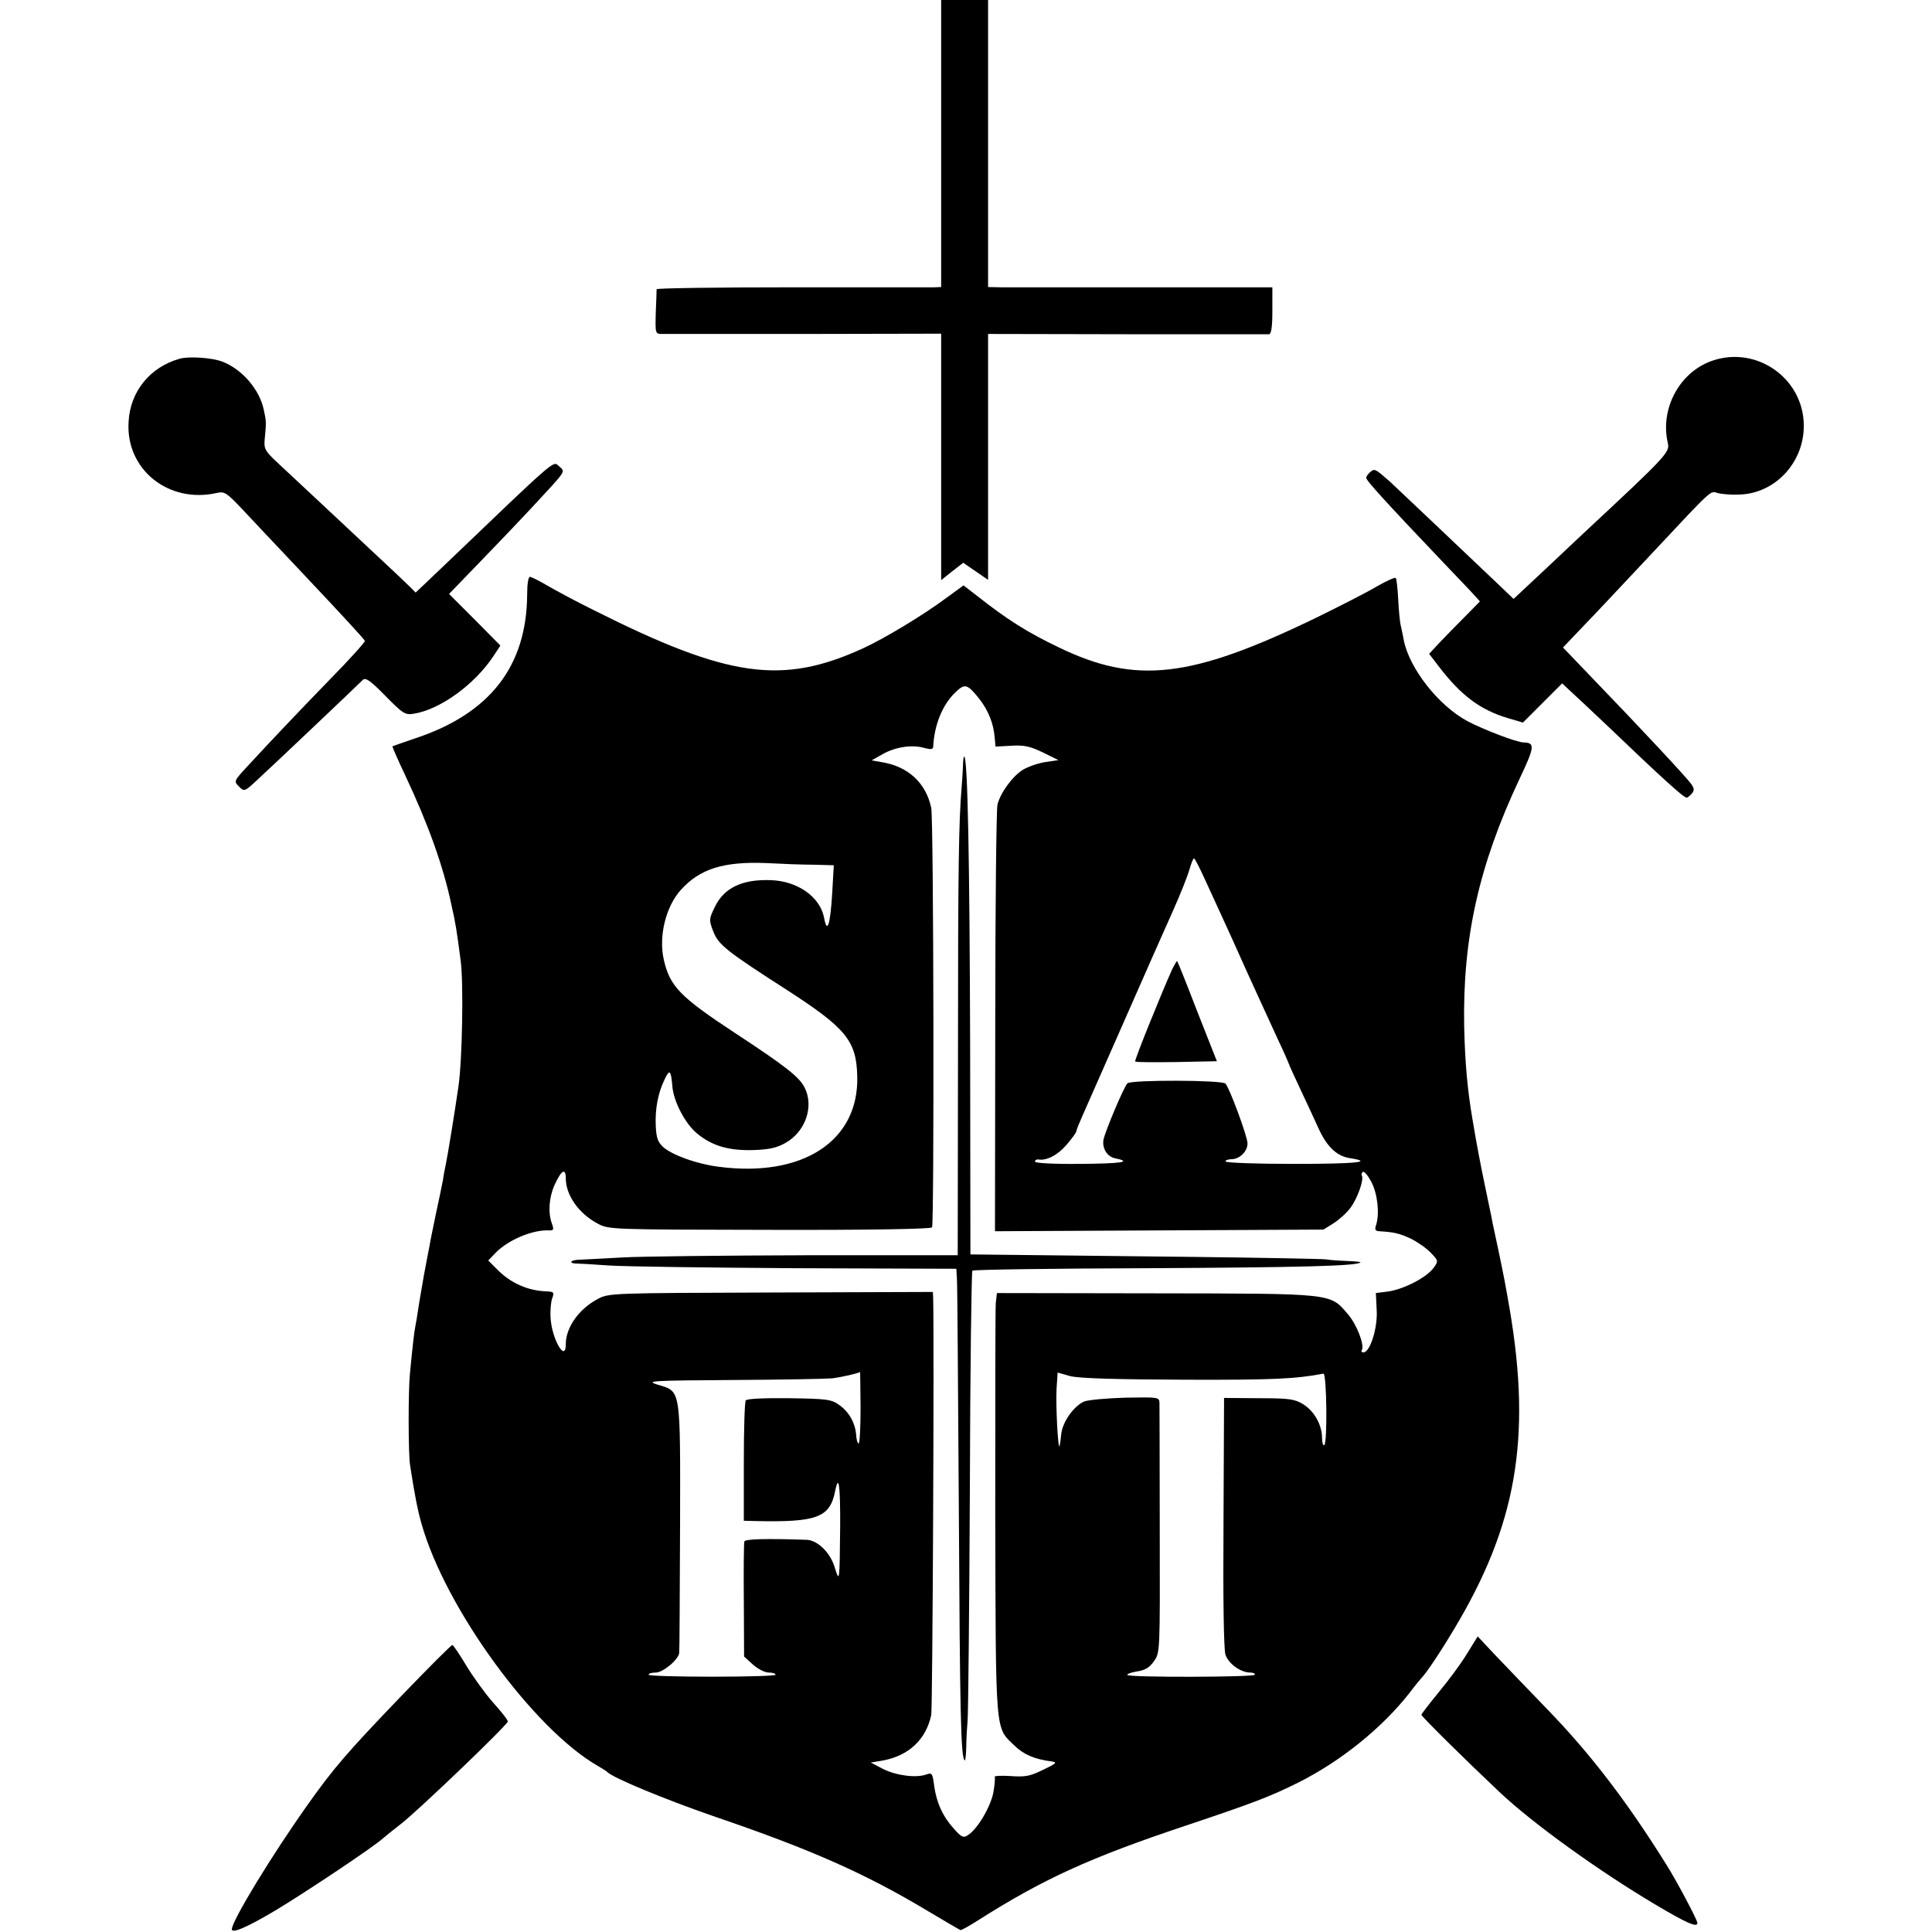
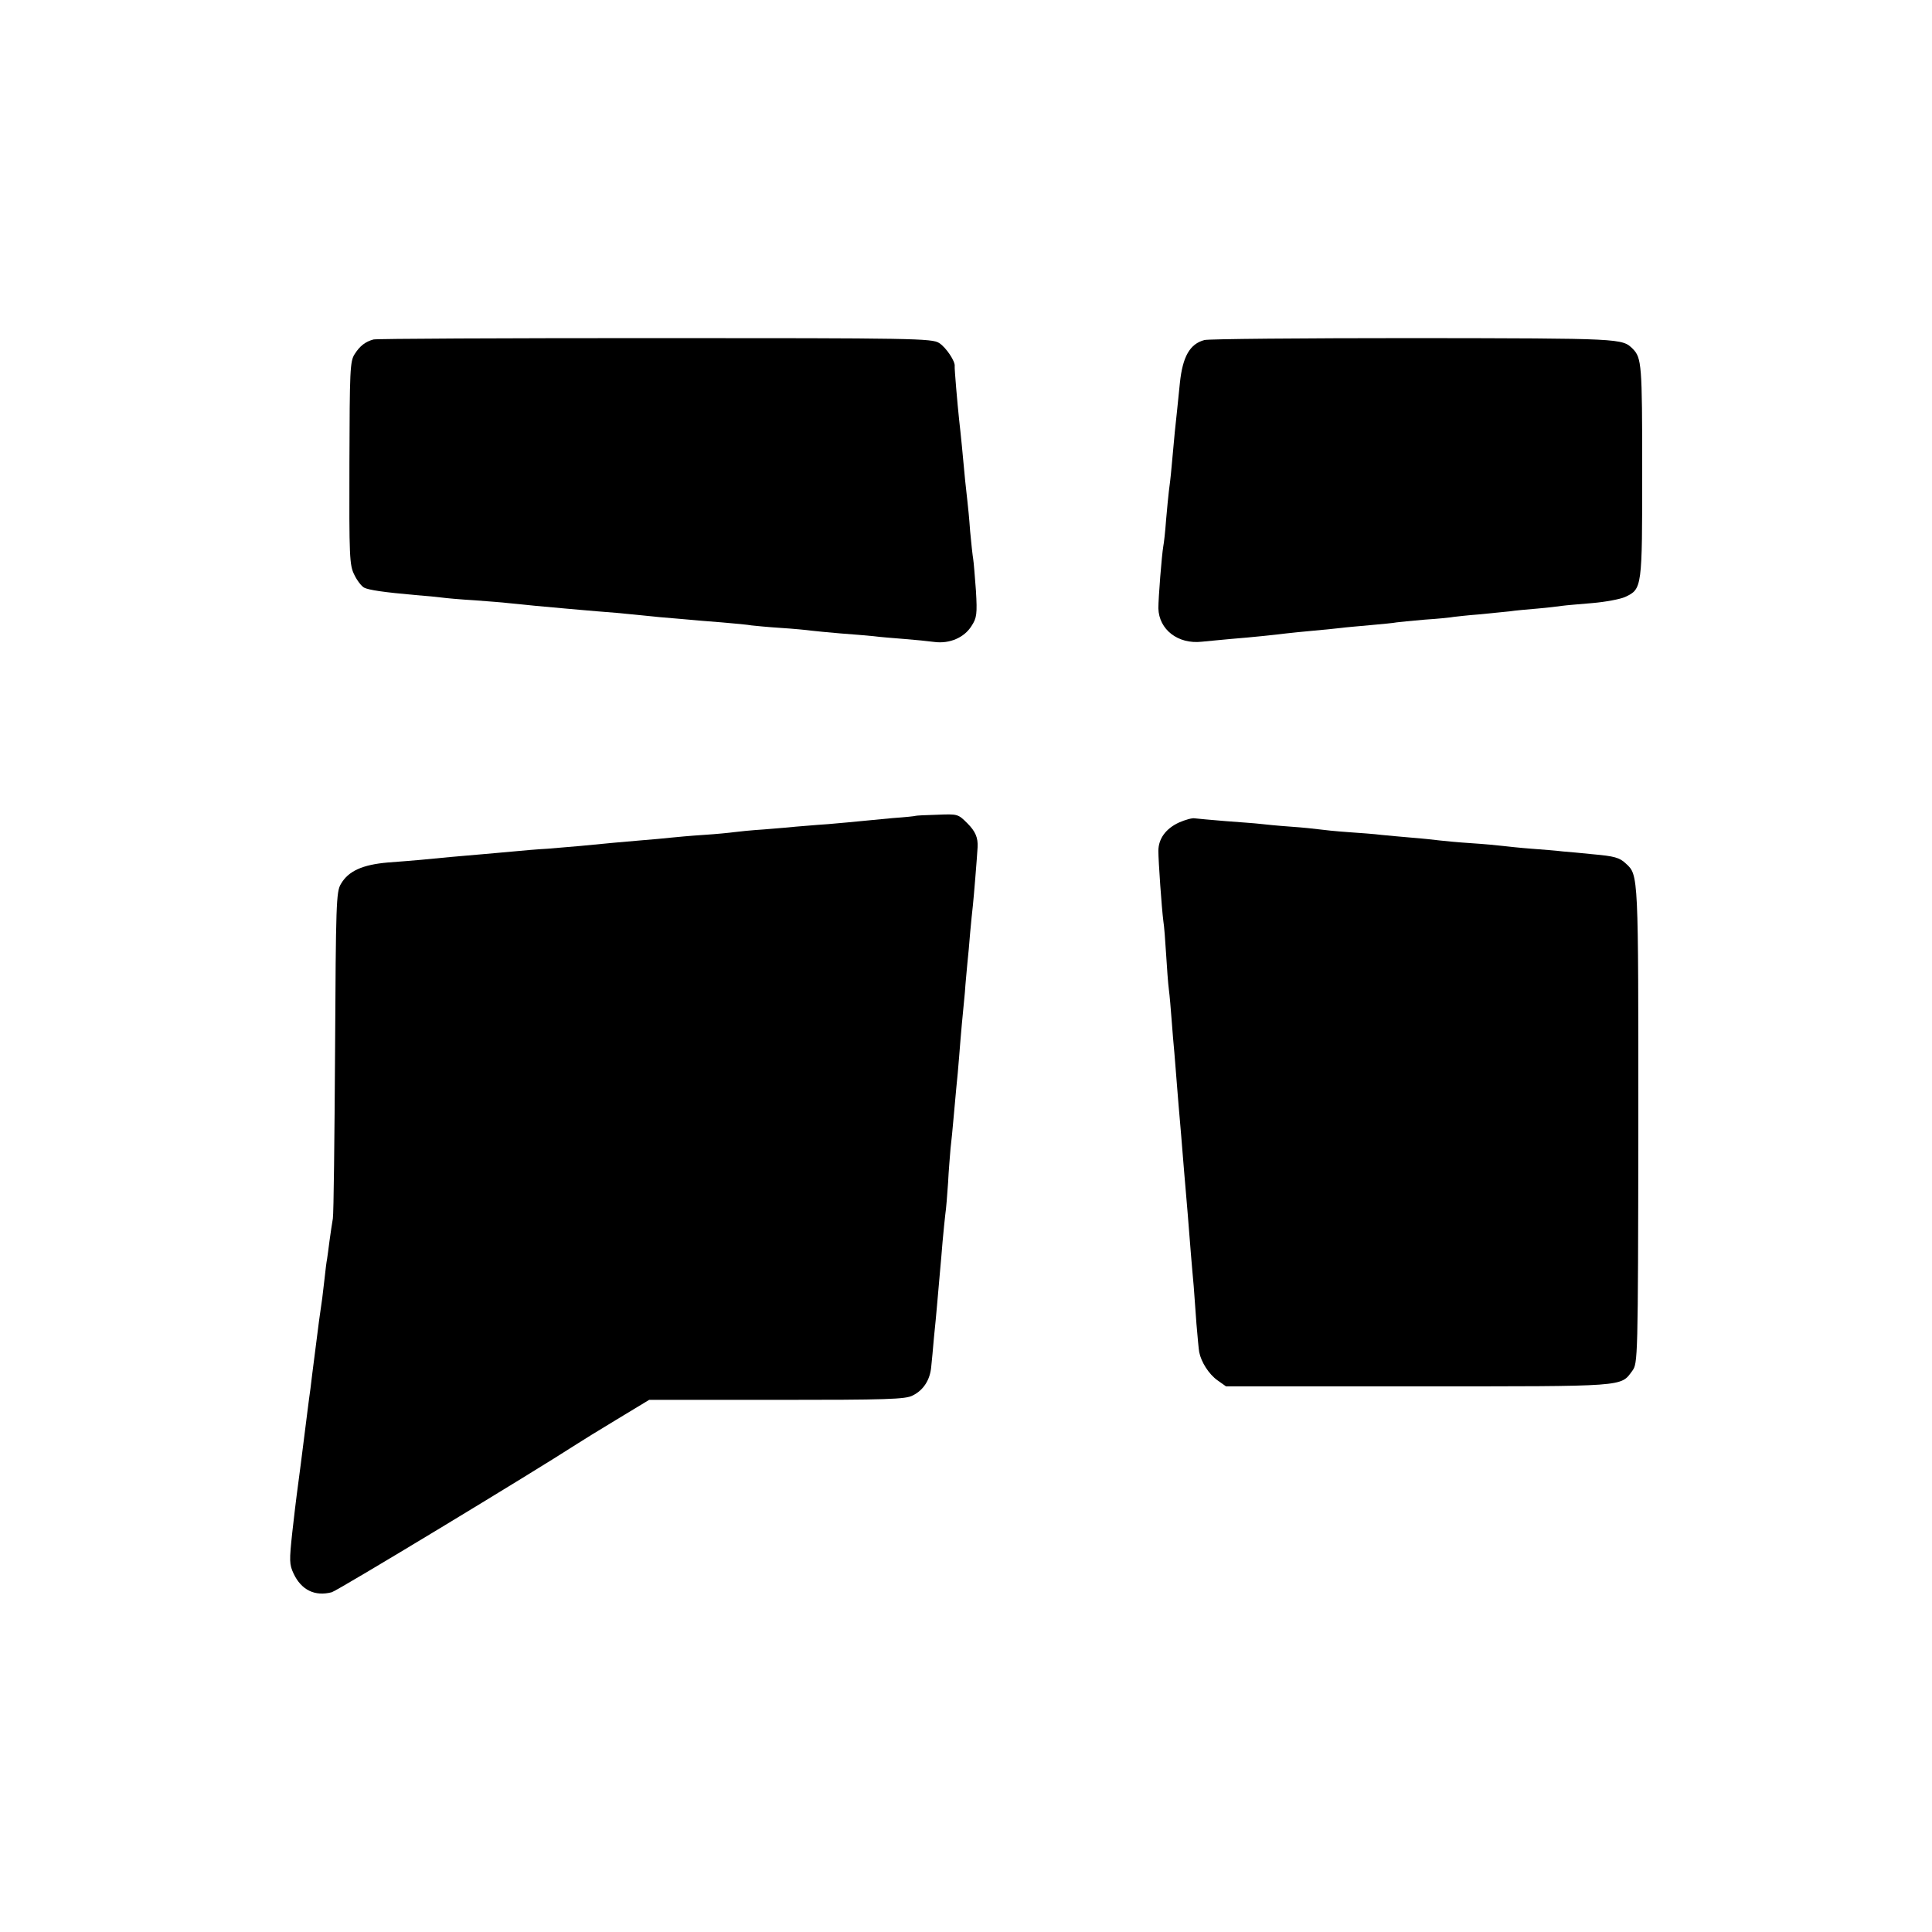
<svg xmlns="http://www.w3.org/2000/svg" version="1.0" width="700pt" height="700pt" viewBox="0 0 700 700" preserveAspectRatio="xMidYMid meet">
  <g transform="translate(0,700) scale(0.1,-0.1)" fill="#000000" stroke="none">
-     <path d="M3410 6480 l0 -520 -27 -1 c-16 0 -247 0 -515 0 -269 0 -488 -3 -489 -7 0 -4 -1 -42 -3 -84 -2 -77 -2 -78 24 -78 14 0 247 0 518 0 l492 1 0 -447 0 -446 40 32 40 31 45 -31 45 -31 0 445 0 446 503 -1 c276 0 508 0 515 0 8 1 12 25 12 85 l0 85 -467 0 c-258 0 -489 0 -515 0 l-48 1 0 520 0 520 -85 0 -85 0 0 -520z" />
-     <path d="M650 5700 c-106 -30 -178 -118 -184 -227 -12 -173 144 -299 320 -259 27 6 35 1 90 -57 32 -34 120 -128 195 -207 183 -194 247 -264 251 -272 2 -3 -55 -67 -127 -140 -126 -130 -199 -207 -300 -316 -48 -52 -48 -53 -29 -72 19 -19 20 -19 69 27 46 42 352 332 380 360 10 9 28 -4 81 -58 64 -65 72 -70 103 -65 95 15 220 105 289 209 l25 38 -93 94 -93 93 115 119 c63 65 146 152 184 193 133 144 123 128 97 153 -19 17 -9 26 -416 -364 l-101 -96 -21 21 c-12 12 -55 53 -96 91 -178 167 -338 316 -384 359 -45 42 -49 50 -46 84 6 61 6 66 -3 106 -15 74 -78 148 -151 176 -37 14 -121 20 -155 10z" />
-     <path d="M6210 5695 c-122 -38 -197 -174 -167 -301 8 -32 -8 -49 -298 -319 -22 -21 -76 -71 -120 -113 -44 -41 -94 -88 -111 -104 l-30 -28 -65 62 c-87 83 -369 350 -383 363 -54 47 -55 48 -71 35 -8 -7 -15 -16 -15 -21 0 -10 65 -82 305 -334 28 -29 63 -66 79 -83 l28 -31 -52 -53 c-29 -29 -71 -72 -93 -95 l-39 -42 33 -43 c83 -109 153 -161 256 -191 l51 -15 71 71 71 71 32 -30 c18 -16 75 -70 128 -120 206 -197 280 -264 291 -264 4 0 12 7 19 15 9 11 9 18 -2 34 -17 24 -184 203 -349 374 l-116 121 61 64 c34 35 77 81 96 101 19 20 96 102 170 181 216 231 207 222 232 214 13 -4 47 -7 75 -6 137 1 247 123 238 265 -10 161 -171 271 -325 222z" />
-     <path d="M1910 4848 c-1 -261 -134 -433 -405 -523 -44 -15 -81 -28 -83 -29 -1 -2 20 -50 47 -107 82 -174 137 -327 166 -465 16 -70 19 -90 34 -204 11 -81 6 -361 -8 -457 -13 -90 -39 -250 -46 -283 -3 -14 -8 -38 -10 -55 -3 -16 -14 -70 -25 -120 -10 -49 -21 -101 -23 -115 -3 -14 -12 -63 -21 -110 -8 -47 -18 -103 -21 -125 -3 -22 -8 -49 -10 -60 -4 -19 -10 -69 -20 -175 -6 -65 -6 -289 1 -330 16 -104 27 -161 41 -210 86 -306 407 -747 642 -880 14 -8 28 -17 31 -20 19 -21 208 -99 384 -160 358 -122 553 -209 781 -346 60 -36 112 -66 115 -67 3 -1 30 14 60 33 239 152 408 229 755 345 242 81 306 105 410 157 153 77 301 196 401 323 21 28 41 52 44 55 17 17 65 88 117 175 226 375 282 690 204 1155 -18 104 -21 120 -42 220 -11 52 -23 106 -25 120 -3 14 -14 66 -24 115 -16 77 -29 144 -45 240 -18 105 -27 204 -30 335 -6 320 53 585 201 899 55 116 56 130 14 131 -24 0 -146 47 -203 77 -106 57 -211 192 -231 294 -2 13 -7 35 -10 49 -4 14 -8 58 -10 98 -2 40 -6 75 -9 78 -3 3 -34 -11 -69 -31 -35 -21 -135 -72 -223 -115 -451 -218 -650 -241 -930 -105 -111 53 -186 100 -296 187 l-48 37 -63 -46 c-85 -63 -223 -146 -301 -182 -293 -134 -488 -107 -977 139 -63 31 -139 72 -168 89 -29 17 -57 31 -62 31 -6 0 -10 -28 -10 -62z m1639 -381 c32 -42 51 -88 55 -140 l3 -32 57 3 c47 3 68 -2 114 -24 l57 -28 -47 -7 c-27 -4 -63 -17 -82 -28 -38 -24 -81 -83 -92 -126 -4 -16 -8 -370 -8 -787 l-1 -759 595 3 595 3 37 23 c20 13 48 38 61 56 25 33 50 103 41 117 -2 4 0 10 4 13 5 3 19 -14 31 -37 22 -42 30 -114 17 -155 -6 -17 -3 -22 11 -23 54 -3 74 -8 115 -27 24 -12 57 -35 72 -51 28 -29 28 -30 10 -55 -26 -35 -106 -76 -162 -85 l-47 -6 3 -62 c4 -64 -24 -153 -48 -153 -6 0 -9 4 -6 8 11 18 -18 93 -50 130 -66 77 -47 75 -696 76 l-576 1 -4 -35 c-2 -19 -2 -363 -2 -765 2 -812 -1 -771 70 -840 33 -32 72 -49 134 -57 22 -3 18 -7 -30 -30 -47 -23 -64 -27 -118 -23 -34 2 -61 1 -58 -3 2 -4 0 -30 -5 -57 -10 -52 -58 -133 -92 -154 -16 -11 -23 -8 -49 21 -42 46 -64 95 -73 155 -6 48 -8 51 -28 44 -37 -14 -111 -4 -158 20 l-44 23 42 7 c95 17 158 76 177 165 5 23 11 1358 7 1511 l-1 22 -587 -2 c-581 -2 -588 -2 -628 -24 -68 -36 -115 -103 -115 -163 0 -69 -50 17 -55 93 -2 28 1 61 6 74 8 20 5 23 -19 24 -68 2 -131 29 -181 80 l-32 32 23 24 c46 50 139 89 200 85 14 0 15 4 8 24 -15 39 -11 95 9 140 25 55 41 64 41 24 0 -60 47 -127 115 -163 40 -22 47 -22 623 -23 357 -1 585 3 589 9 8 13 6 1481 -3 1520 -19 90 -83 149 -176 165 l-40 7 39 22 c47 27 108 36 152 23 22 -6 31 -5 32 3 4 80 33 152 79 197 36 35 44 33 89 -23z m817 -654 c20 -43 47 -103 61 -133 14 -30 57 -125 95 -210 39 -85 88 -193 109 -238 22 -46 39 -86 39 -87 0 -2 20 -46 44 -97 24 -51 53 -113 64 -138 30 -65 66 -99 112 -106 90 -14 27 -21 -205 -21 -135 0 -245 4 -245 9 0 4 10 8 22 8 29 0 58 28 58 57 0 25 -65 201 -80 217 -13 13 -340 14 -355 1 -12 -10 -82 -177 -87 -205 -5 -32 14 -61 43 -67 64 -13 21 -19 -131 -20 -94 -1 -160 3 -160 8 0 6 6 9 13 8 29 -5 70 16 102 54 19 22 35 44 35 49 0 4 11 31 24 60 13 29 80 181 149 338 69 157 148 336 176 398 28 62 55 131 61 153 6 21 13 39 16 39 3 0 21 -35 40 -77z m-1418 54 l73 -2 -6 -105 c-7 -112 -18 -145 -29 -86 -14 76 -96 134 -193 137 -104 4 -170 -28 -203 -97 -21 -43 -22 -47 -6 -88 19 -49 46 -71 269 -214 213 -138 250 -183 253 -312 6 -235 -199 -368 -505 -327 -76 10 -163 41 -197 70 -20 18 -26 33 -28 77 -3 62 8 119 31 167 19 41 24 37 29 -22 4 -56 48 -139 91 -173 54 -44 113 -61 200 -59 61 2 87 8 119 26 73 41 104 133 69 201 -19 38 -69 77 -250 196 -201 132 -238 170 -260 267 -19 85 7 192 62 253 69 76 154 103 308 97 55 -3 133 -6 173 -6z m170 -1967 c0 -71 -3 -130 -7 -130 -4 0 -8 14 -9 31 -3 43 -26 84 -62 109 -28 20 -45 22 -181 24 -97 1 -153 -2 -157 -8 -4 -6 -7 -107 -7 -223 l0 -213 40 -1 c225 -5 272 12 291 109 13 65 19 20 18 -135 -2 -197 -2 -198 -20 -141 -16 53 -62 98 -102 99 -146 5 -222 3 -225 -6 -2 -5 -3 -102 -2 -214 l1 -203 32 -29 c18 -16 43 -29 57 -29 14 0 25 -3 25 -8 0 -4 -103 -7 -230 -7 -126 0 -230 3 -230 7 0 5 12 8 26 8 26 0 83 47 85 72 1 7 2 213 3 457 1 508 4 488 -81 514 -45 14 -26 15 272 17 176 1 338 4 360 6 32 4 95 18 101 23 1 1 1 -57 2 -129z m1177 101 c320 -1 399 3 500 22 12 2 15 -252 3 -259 -4 -3 -8 9 -8 26 0 47 -28 97 -68 122 -31 19 -50 22 -161 22 l-126 1 -2 -450 c-2 -281 1 -461 7 -480 11 -33 55 -65 90 -65 11 0 19 -4 16 -8 -5 -9 -452 -10 -461 -1 -3 4 12 9 34 13 29 4 46 14 62 37 22 31 22 33 21 473 0 242 -1 451 -1 463 -1 21 -4 21 -123 19 -68 -2 -135 -8 -150 -14 -37 -16 -78 -73 -83 -118 -2 -22 -5 -41 -6 -44 -6 -11 -14 149 -11 206 l4 61 46 -13 c33 -8 160 -12 417 -13z" />
-     <path d="M3489 4224 c-1 -21 -3 -57 -5 -79 -10 -121 -13 -277 -13 -951 l-1 -742 -547 0 c-302 -1 -602 -4 -668 -8 -66 -4 -135 -7 -152 -8 -18 0 -33 -4 -33 -8 0 -4 8 -6 18 -6 9 0 62 -3 117 -7 55 -4 361 -8 680 -10 l580 -2 2 -34 c2 -19 4 -394 7 -834 4 -741 7 -900 21 -913 3 -3 5 19 6 49 0 30 3 74 5 99 2 25 6 399 8 833 1 433 6 790 9 793 3 4 286 8 629 9 564 3 764 8 777 21 2 2 -18 4 -45 5 -27 1 -62 3 -79 6 -16 2 -232 6 -480 9 -247 3 -531 6 -629 7 l-180 2 -1 760 c-2 679 -9 1032 -21 1044 -2 2 -5 -13 -5 -35z" />
-     <path d="M4247 3488 c-37 -82 -138 -331 -134 -334 2 -3 70 -3 150 -2 l146 3 -71 180 c-38 99 -71 181 -73 183 -1 1 -9 -12 -18 -30z" />
-     <path d="M5315 1008 c-21 -35 -67 -97 -102 -139 -35 -43 -63 -79 -63 -82 0 -6 159 -163 283 -280 121 -114 358 -285 567 -409 113 -67 150 -83 150 -65 0 10 -76 154 -113 212 -143 229 -275 401 -429 560 -74 77 -162 168 -195 203 l-59 63 -39 -63z" />
-     <path d="M1452 853 c-196 -204 -247 -264 -338 -393 -130 -183 -274 -420 -274 -450 0 -17 57 8 161 70 111 67 352 228 385 258 10 9 40 33 66 53 60 46 388 360 388 372 0 5 -24 36 -54 69 -29 33 -73 94 -97 134 -24 40 -47 74 -50 74 -4 0 -88 -84 -187 -187z" />
+     <path d="M1353 5770 c-29 -8 -49 -23 -68 -53 -17 -26 -18 -59 -19 -395 -1 -339 0 -370 18 -405 10 -21 26 -41 35 -46 17 -9 74 -17 186 -27 39 -3 81 -7 95 -9 14 -2 68 -7 120 -10 52 -4 106 -8 120 -10 14 -1 59 -6 100 -10 41 -4 91 -8 110 -10 19 -2 71 -6 115 -10 44 -3 96 -8 115 -10 19 -2 69 -7 110 -11 41 -3 89 -8 105 -9 17 -2 71 -6 120 -10 50 -4 98 -9 108 -11 10 -1 57 -6 105 -9 48 -3 98 -8 112 -10 14 -2 61 -6 105 -10 44 -3 98 -8 120 -10 22 -3 72 -7 110 -10 39 -3 89 -8 111 -11 55 -7 108 16 134 58 19 29 21 43 16 128 -4 52 -8 104 -10 115 -2 11 -7 56 -11 100 -3 44 -8 94 -10 110 -4 32 -11 100 -20 200 -3 33 -8 76 -10 95 -6 56 -17 184 -16 193 3 17 -31 68 -56 84 -25 17 -92 18 -1029 18 -551 0 -1010 -2 -1021 -5z" />
+     <path d="M4364 5768 c-53 -14 -79 -60 -89 -155 -3 -32 -8 -76 -10 -98 -5 -43 -11 -103 -20 -205 -3 -36 -8 -76 -10 -90 -2 -14 -6 -60 -10 -103 -3 -43 -8 -86 -10 -95 -6 -35 -18 -188 -18 -226 2 -77 71 -131 158 -121 28 3 75 7 105 10 76 6 170 16 200 20 14 2 59 6 100 10 41 4 86 8 100 10 14 2 61 6 105 10 44 4 87 8 95 10 8 1 55 6 103 10 48 3 96 8 105 10 9 1 51 6 92 9 41 4 91 9 110 11 19 3 64 7 100 10 36 3 76 8 90 10 14 2 63 6 110 10 47 4 100 14 118 22 62 29 62 32 62 458 0 384 -2 408 -34 441 -39 38 -37 38 -793 39 -403 0 -744 -3 -759 -7z" />
+     <path d="M3317 4044 c-1 -1 -38 -5 -82 -8 -44 -4 -96 -9 -115 -11 -19 -2 -73 -7 -120 -11 -47 -3 -98 -8 -115 -9 -16 -2 -68 -6 -115 -10 -47 -3 -96 -8 -110 -10 -14 -2 -63 -7 -110 -10 -47 -3 -101 -8 -120 -10 -19 -2 -69 -7 -110 -10 -72 -6 -114 -10 -217 -20 -27 -2 -79 -7 -118 -10 -38 -2 -95 -7 -125 -10 -30 -3 -81 -7 -112 -10 -32 -3 -84 -7 -115 -10 -79 -8 -134 -13 -228 -20 -92 -8 -143 -31 -170 -78 -17 -28 -18 -71 -21 -606 -2 -317 -5 -589 -8 -606 -3 -16 -8 -52 -12 -80 -3 -27 -8 -58 -9 -67 -2 -9 -6 -41 -9 -70 -6 -55 -10 -86 -20 -153 -3 -22 -10 -78 -16 -125 -6 -47 -13 -101 -15 -120 -3 -19 -7 -53 -10 -75 -17 -136 -37 -293 -40 -312 -2 -13 -9 -74 -16 -135 -11 -103 -11 -116 5 -150 28 -59 77 -83 138 -67 20 5 732 436 888 537 14 9 78 49 143 88 l119 72 462 0 c398 0 468 2 493 16 39 19 63 57 67 104 2 20 7 69 10 107 4 39 9 90 11 115 7 84 15 165 20 230 3 36 8 81 10 100 3 19 7 70 10 114 2 43 7 99 9 125 3 25 8 75 11 111 3 36 8 85 10 110 3 25 7 74 10 110 3 36 7 90 10 120 3 30 8 82 11 115 2 33 7 80 9 105 3 25 7 74 10 110 3 36 8 81 10 100 3 27 15 173 17 210 2 35 -8 58 -37 87 -34 34 -35 34 -110 31 -42 -1 -77 -3 -78 -4z" />
+     <path d="M4272 4020 c-48 -22 -75 -59 -75 -103 0 -37 12 -208 18 -254 3 -17 7 -71 10 -120 3 -48 7 -106 10 -128 3 -22 7 -71 10 -110 3 -38 7 -92 10 -120 2 -27 7 -84 10 -125 3 -41 8 -95 10 -120 2 -25 7 -79 10 -120 3 -41 8 -95 10 -120 4 -46 12 -140 20 -245 3 -33 7 -85 10 -115 2 -30 7 -92 10 -137 4 -46 8 -92 10 -102 7 -36 35 -80 66 -102 l31 -22 697 0 c758 0 732 -2 775 56 20 28 21 35 22 890 0 911 1 906 -45 948 -23 22 -42 27 -121 34 -36 4 -84 8 -107 10 -23 3 -75 7 -115 10 -40 3 -86 8 -103 10 -16 2 -68 7 -115 10 -47 3 -98 8 -115 10 -16 2 -61 7 -100 10 -38 3 -88 8 -110 10 -22 3 -76 7 -120 10 -44 3 -91 8 -105 10 -14 2 -61 7 -105 10 -44 3 -93 8 -110 10 -16 2 -73 6 -125 10 -52 4 -102 9 -111 10 -9 2 -34 -5 -57 -15z" />
  </g>
</svg>
